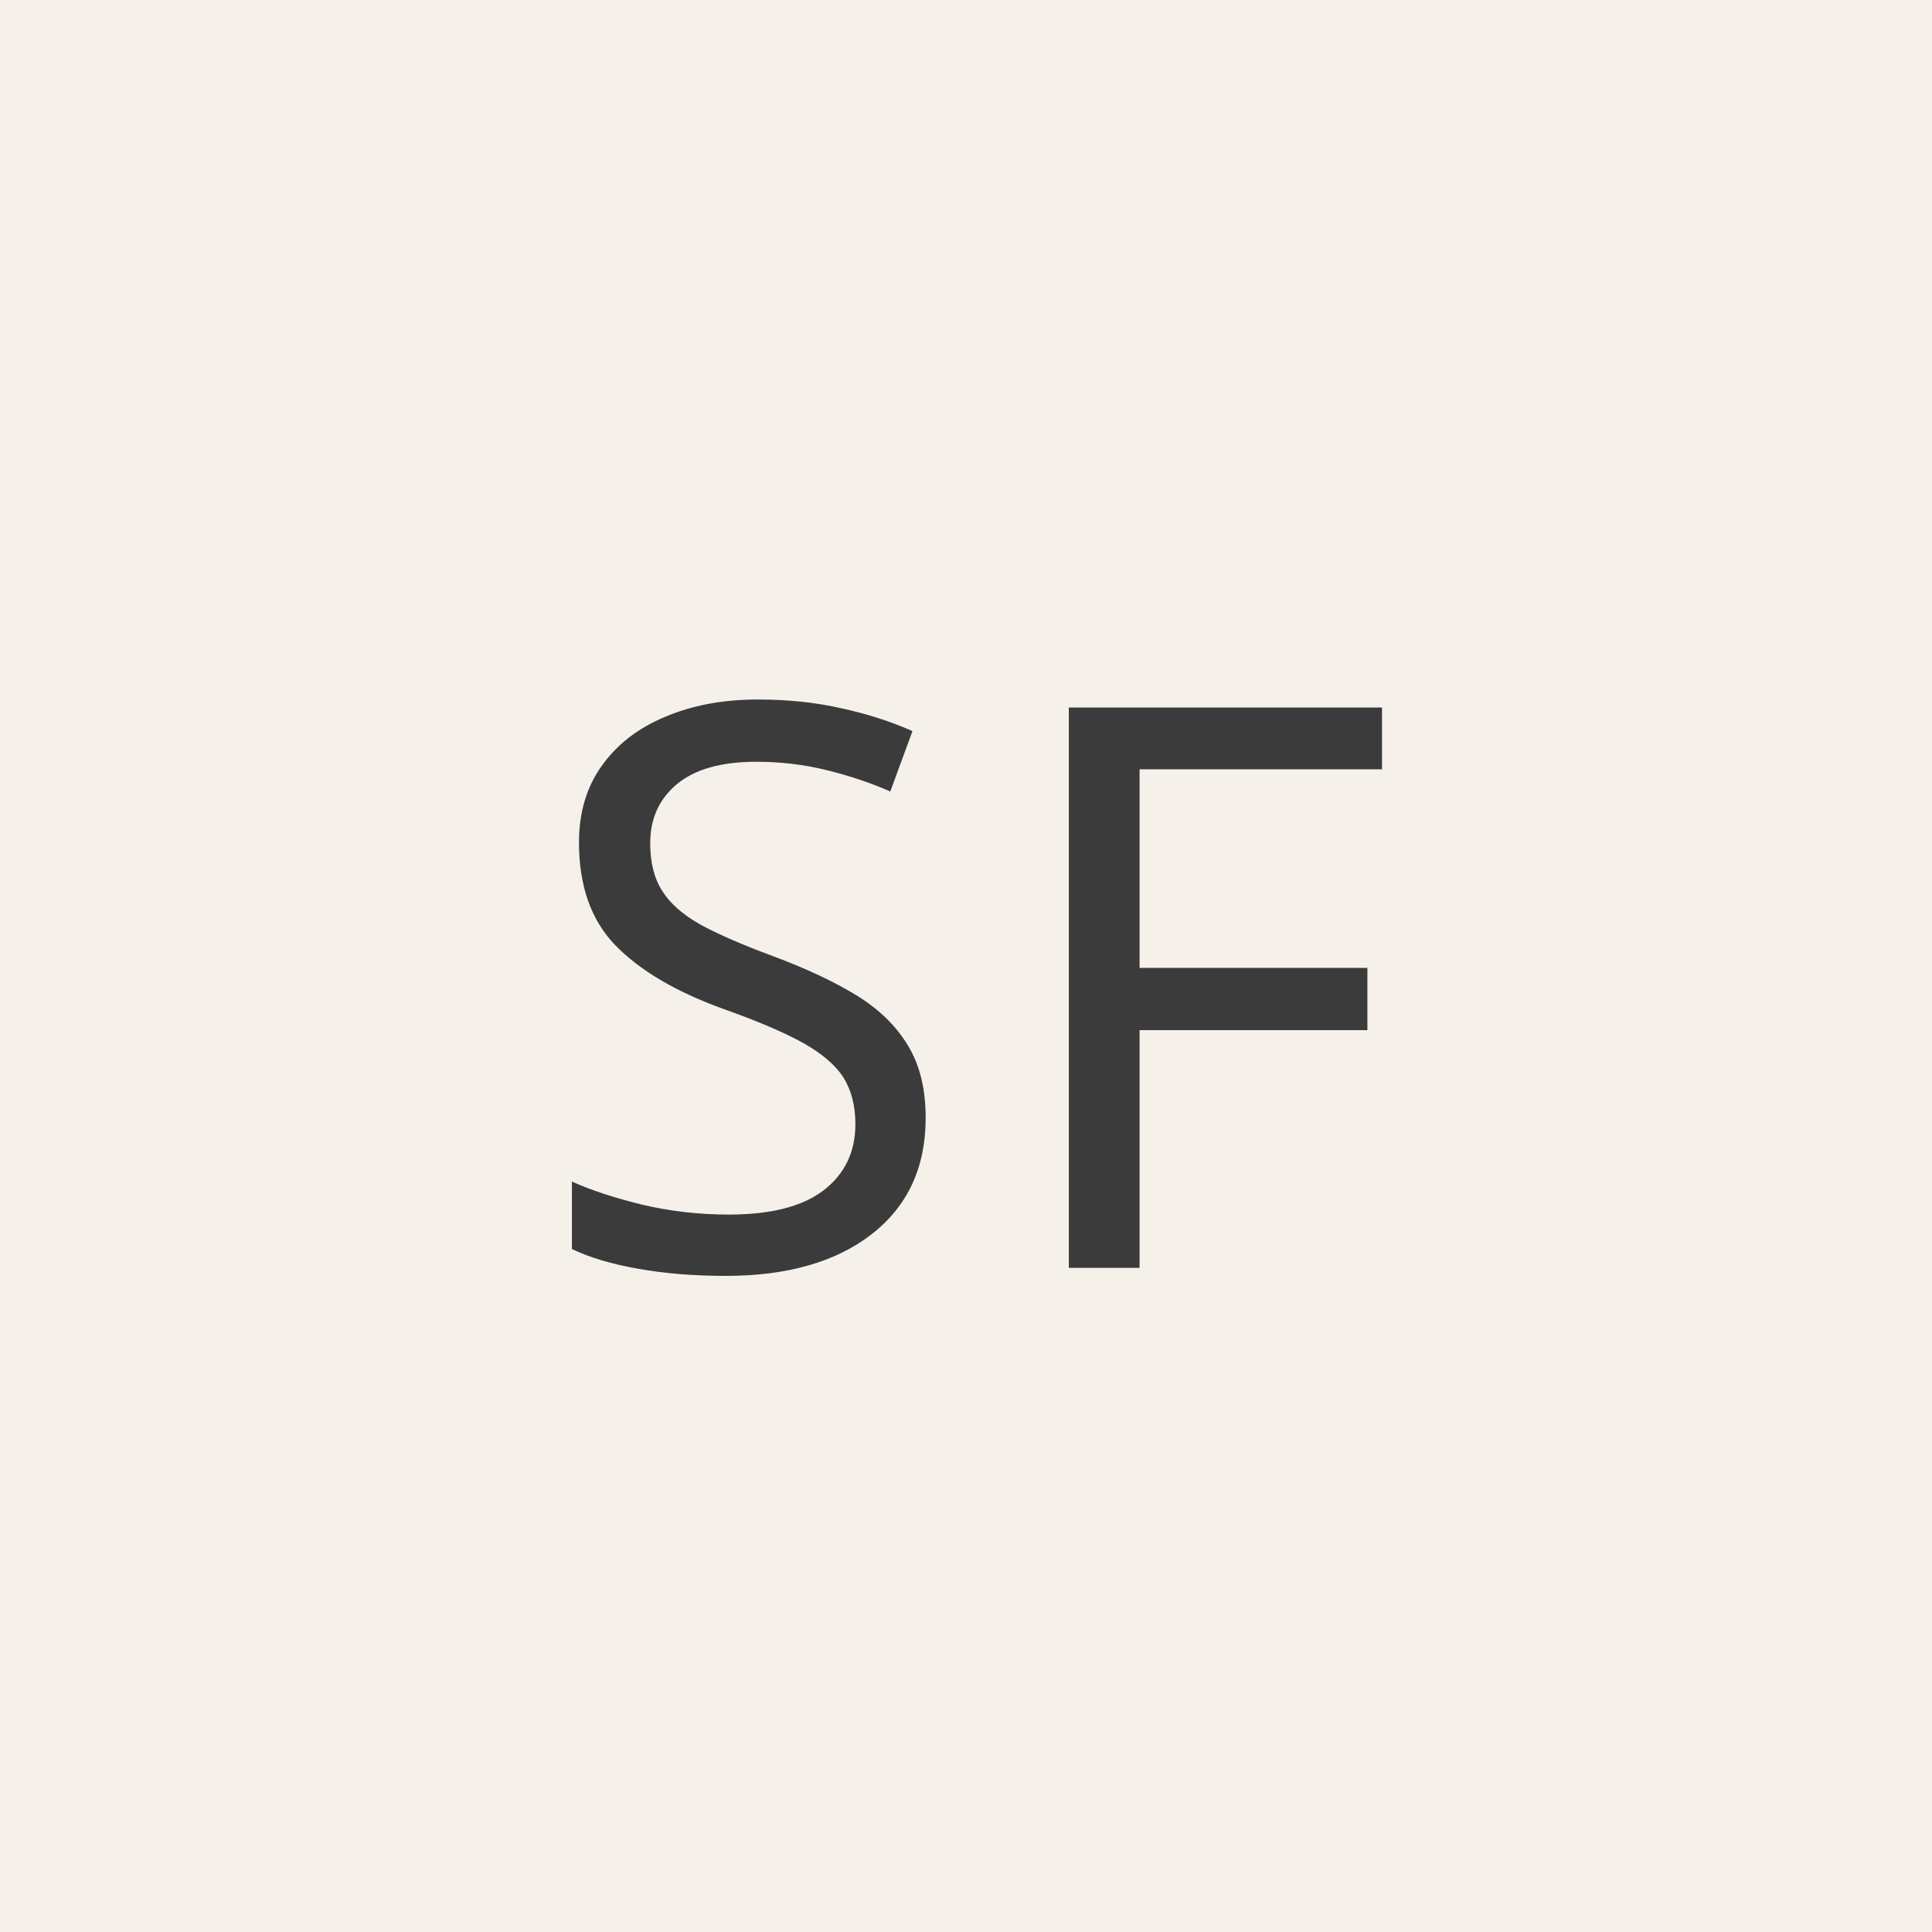
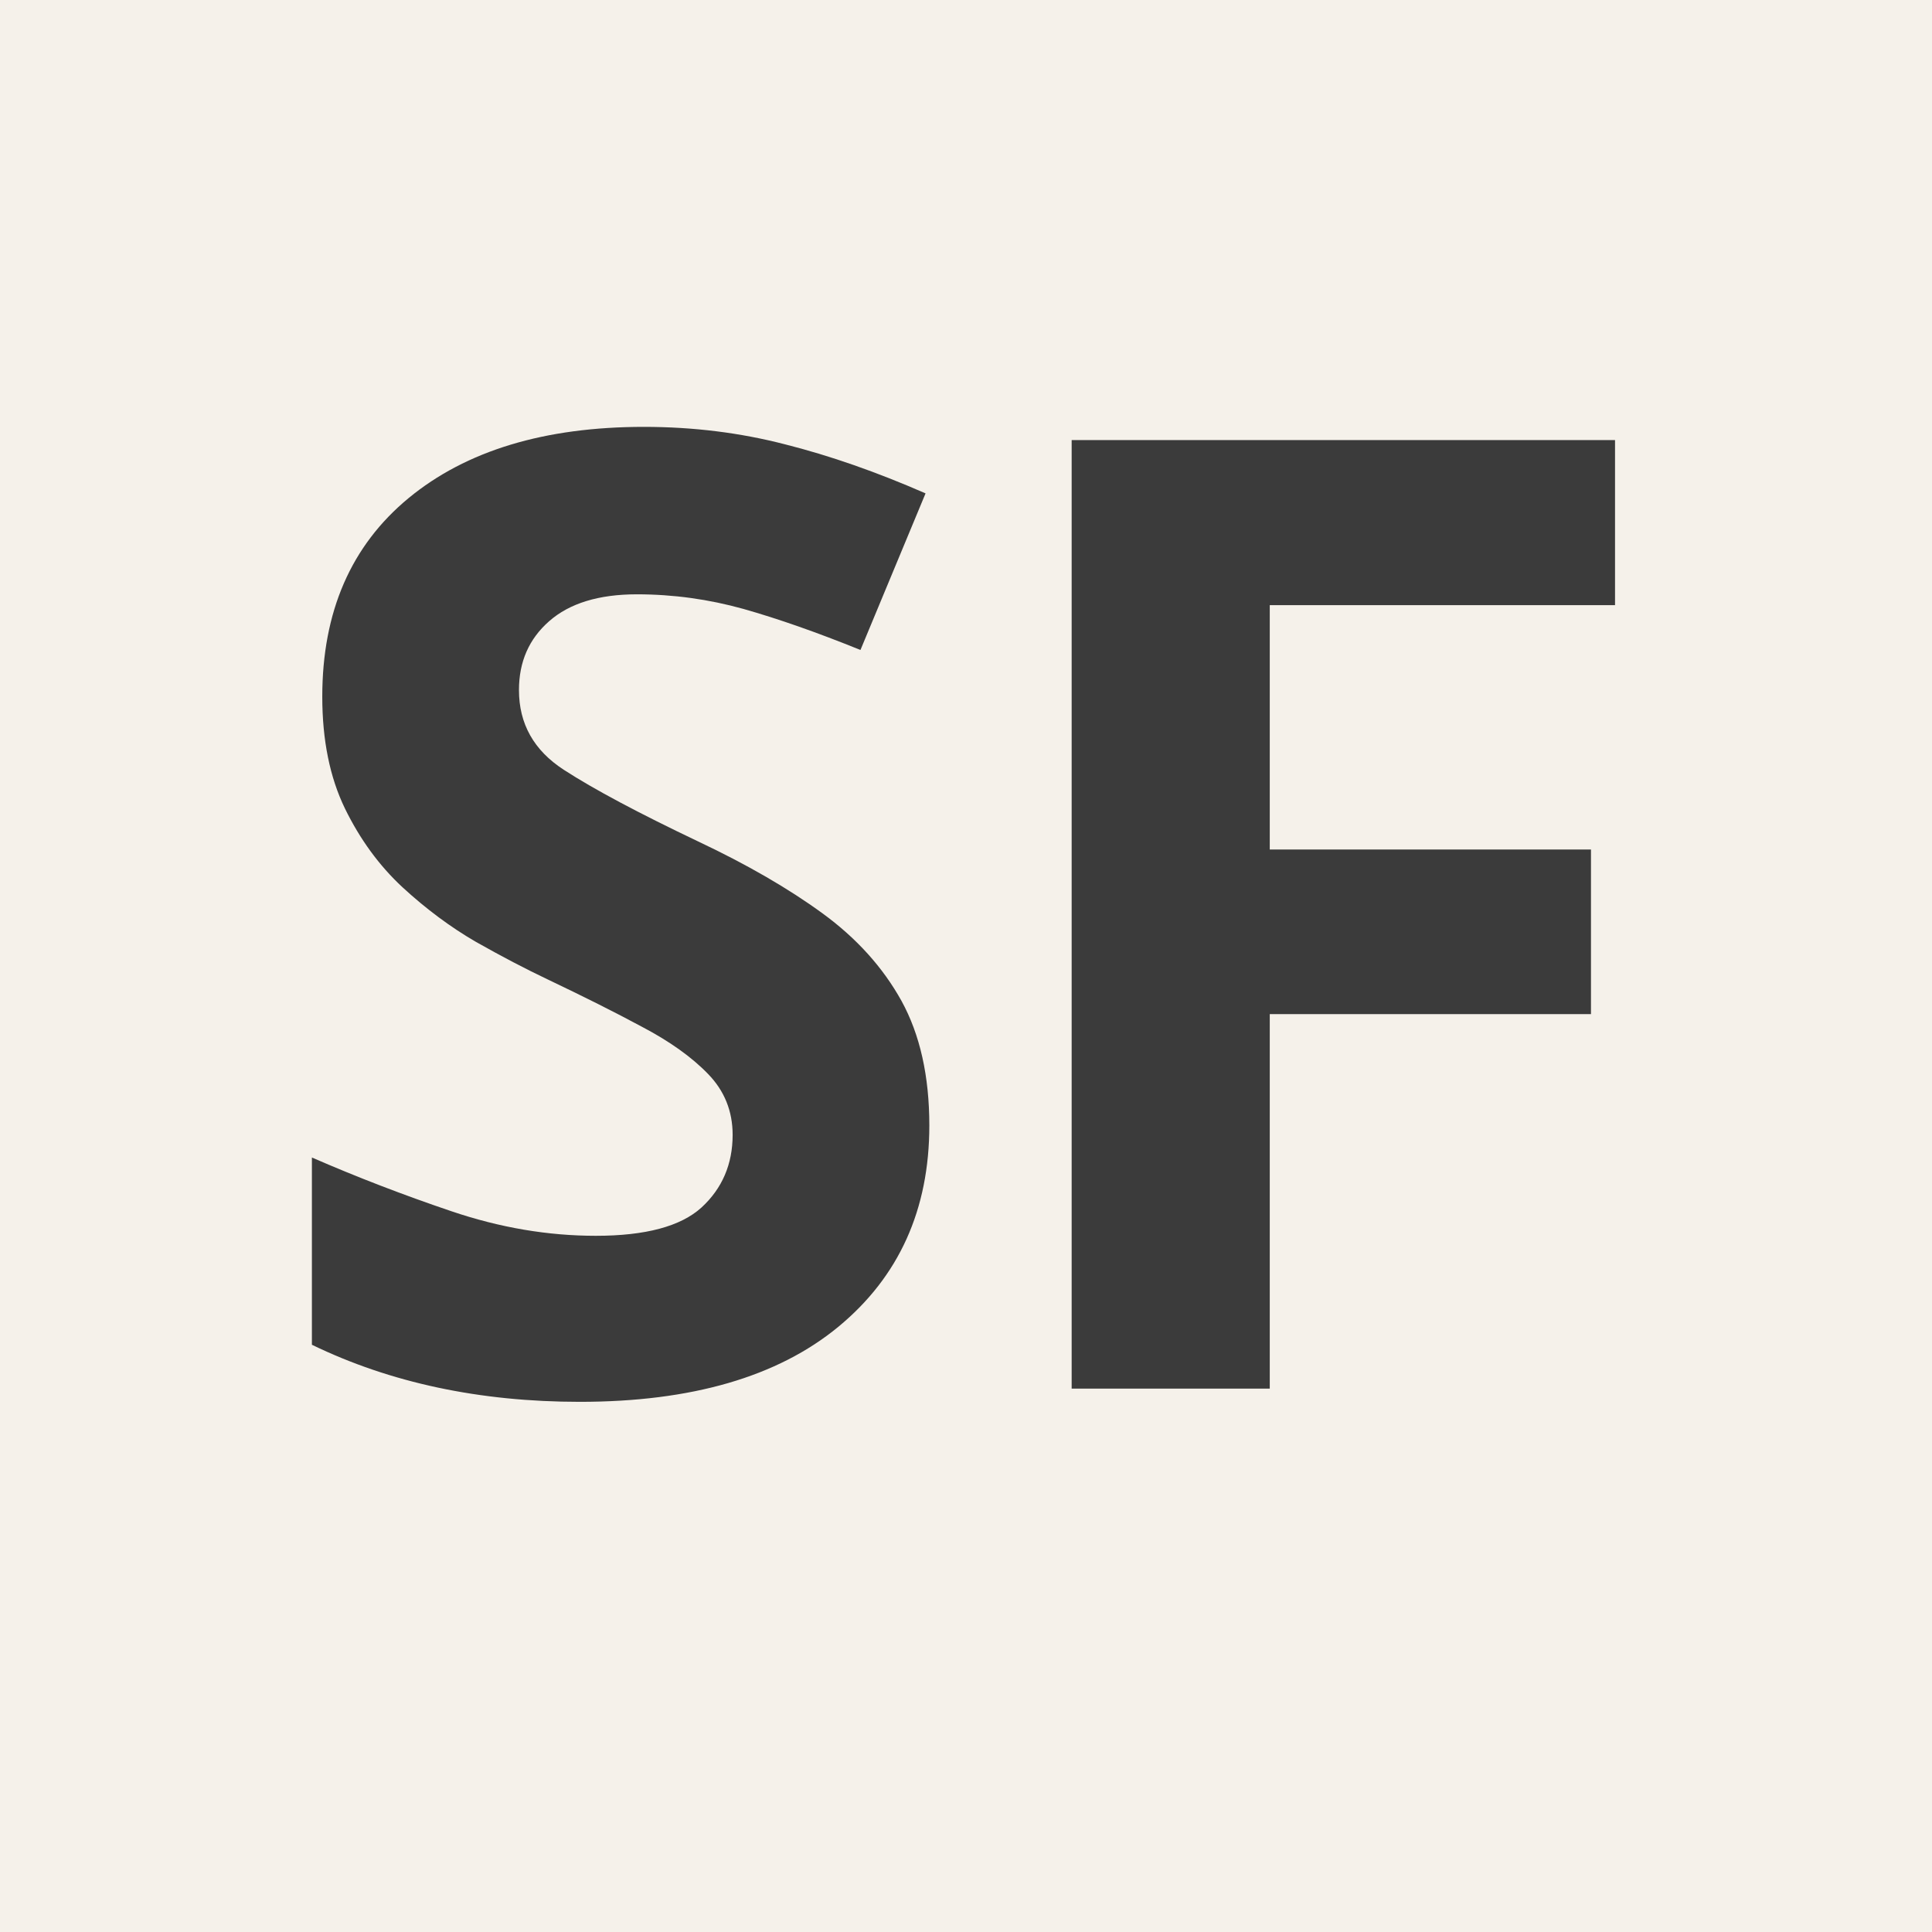
<svg xmlns="http://www.w3.org/2000/svg" viewBox="0 0 64 64">
  <style>
@font-face {
    font-family: 'Switzer';
    src: url('Switzer-Regular.woff2') format('woff2');
}
text {
    font-family: 'Switzer', sans-serif;
}
</style>
  <rect width="64" height="64" fill="#F5F1EA" />
-   <text x="32" y="42" font-size="26" letter-spacing="1" fill="#3B3B3B" text-anchor="middle">SF</text>
+   <text x="32" y="46" font-size="44" font-weight="600" letter-spacing="-1" fill="#3B3B3B" text-anchor="middle">SF</text>
</svg>
